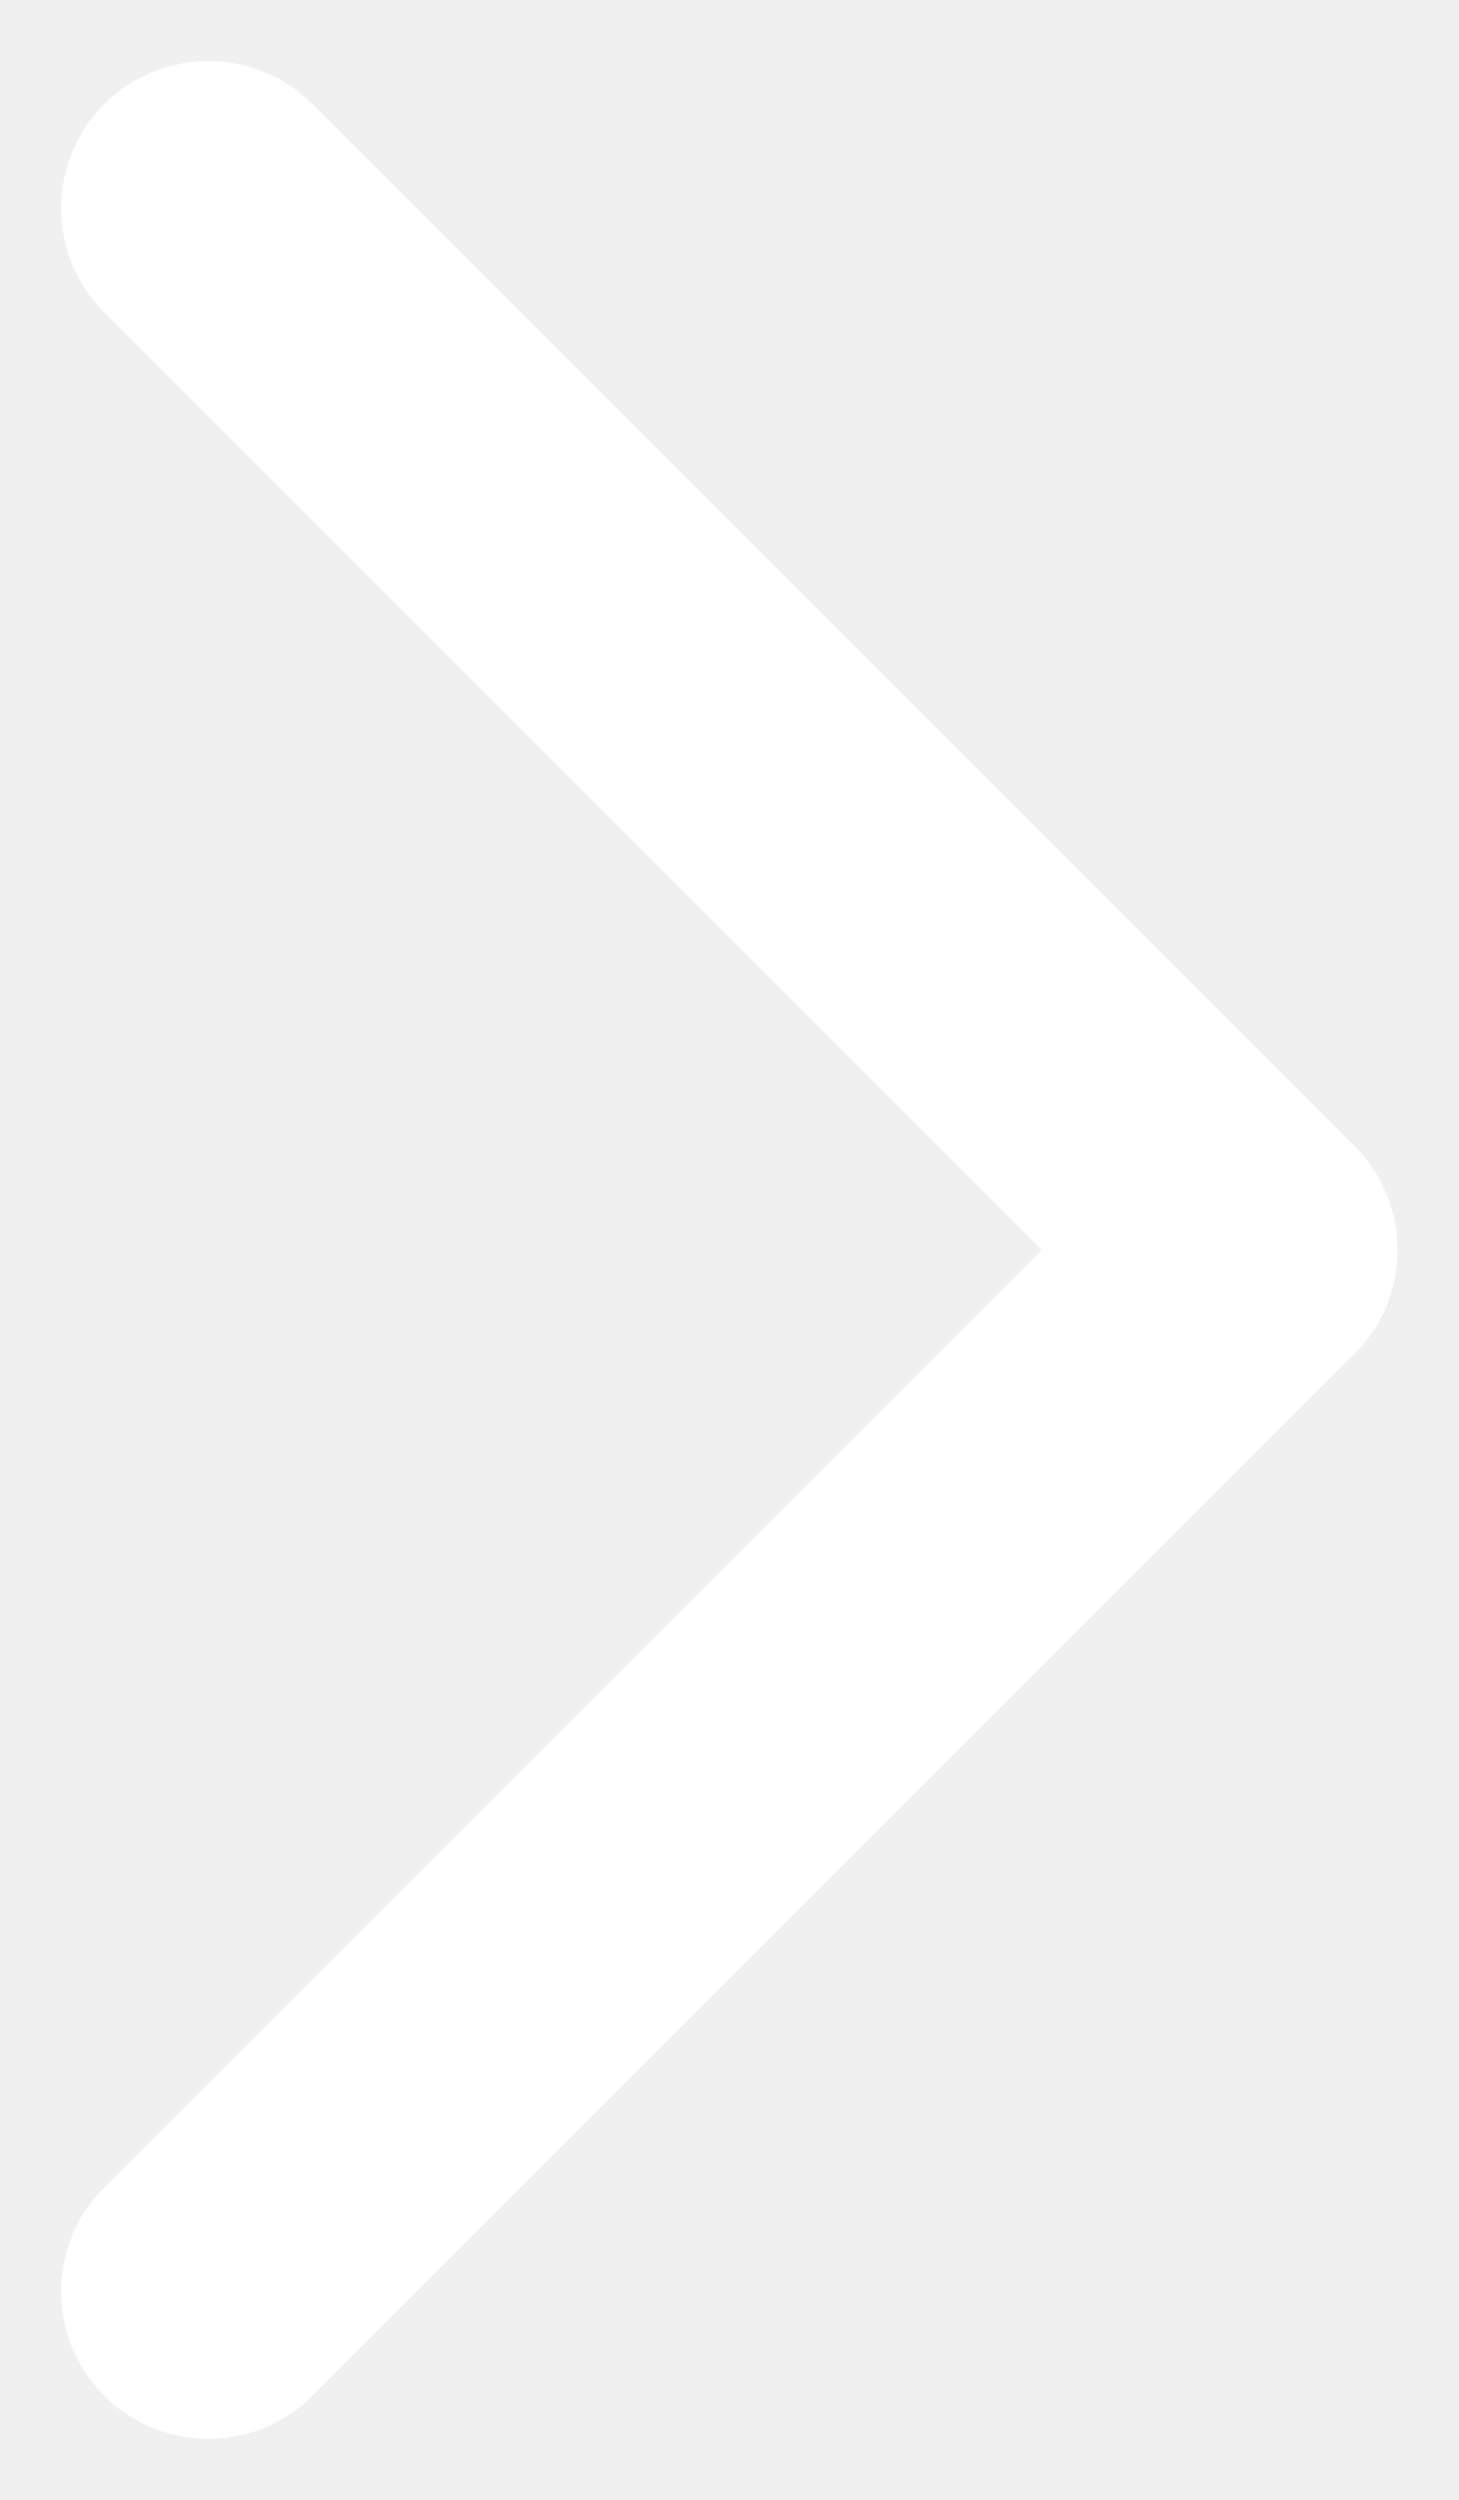
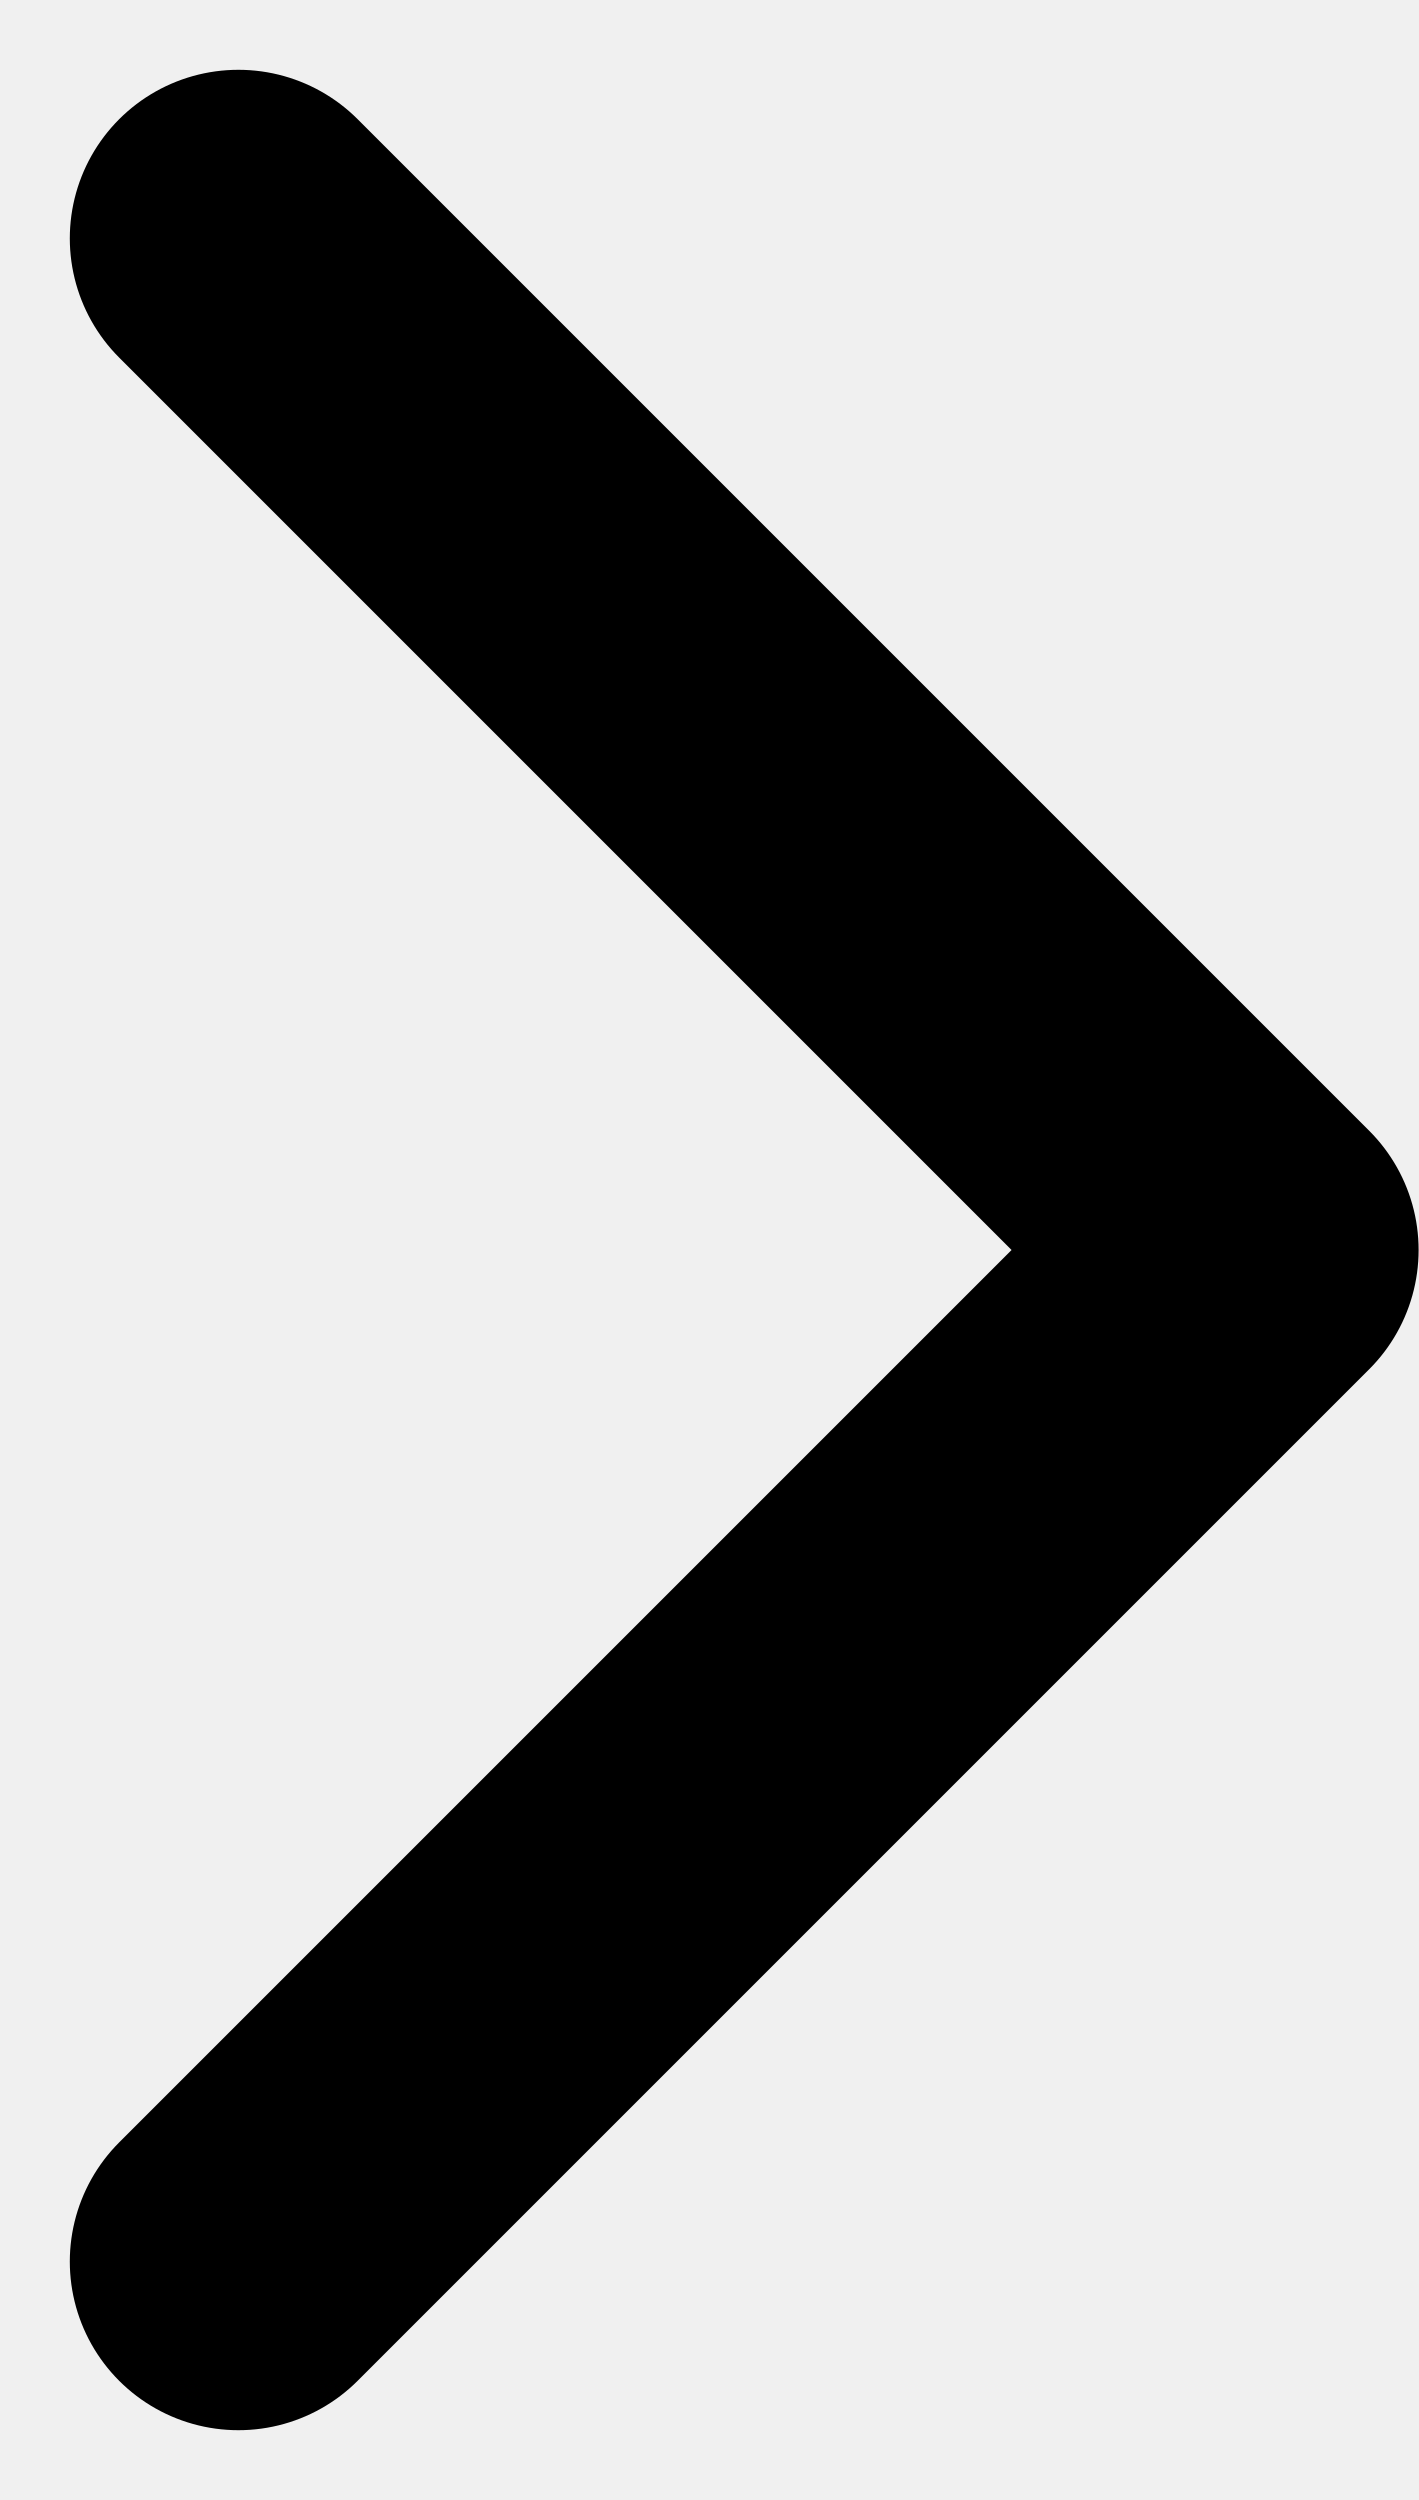
- <svg xmlns="http://www.w3.org/2000/svg" width="9.899" height="16.971" viewBox="0 0 9.899 16.971">
-   <g id="Group_162205" data-name="Group 162205" transform="translate(5406.953 4714.281) rotate(135)">
-     <line id="Line_246" data-name="Line 246" y2="10" transform="translate(489.793 7144.793)" fill="none" stroke="#fff" stroke-linecap="round" stroke-width="2" />
-     <line id="Line_247" data-name="Line 247" x2="10" transform="translate(489.793 7144.793)" fill="none" stroke="#fff" stroke-linecap="round" stroke-width="2" />
+ <svg xmlns="http://www.w3.org/2000/svg" width="8.414" height="14.828" viewBox="0 0 8.414 14.828">
+   <g id="Arrow" transform="translate(1.414 1.414)">
+     <path id="Path_164110" data-name="Path 164110" d="M762.823,224.165l6,6,6-6" transform="translate(-224.165 774.823) rotate(-90)" fill="none" stroke="#000" stroke-linecap="round" stroke-linejoin="round" stroke-width="2" />
  </g>
</svg>
